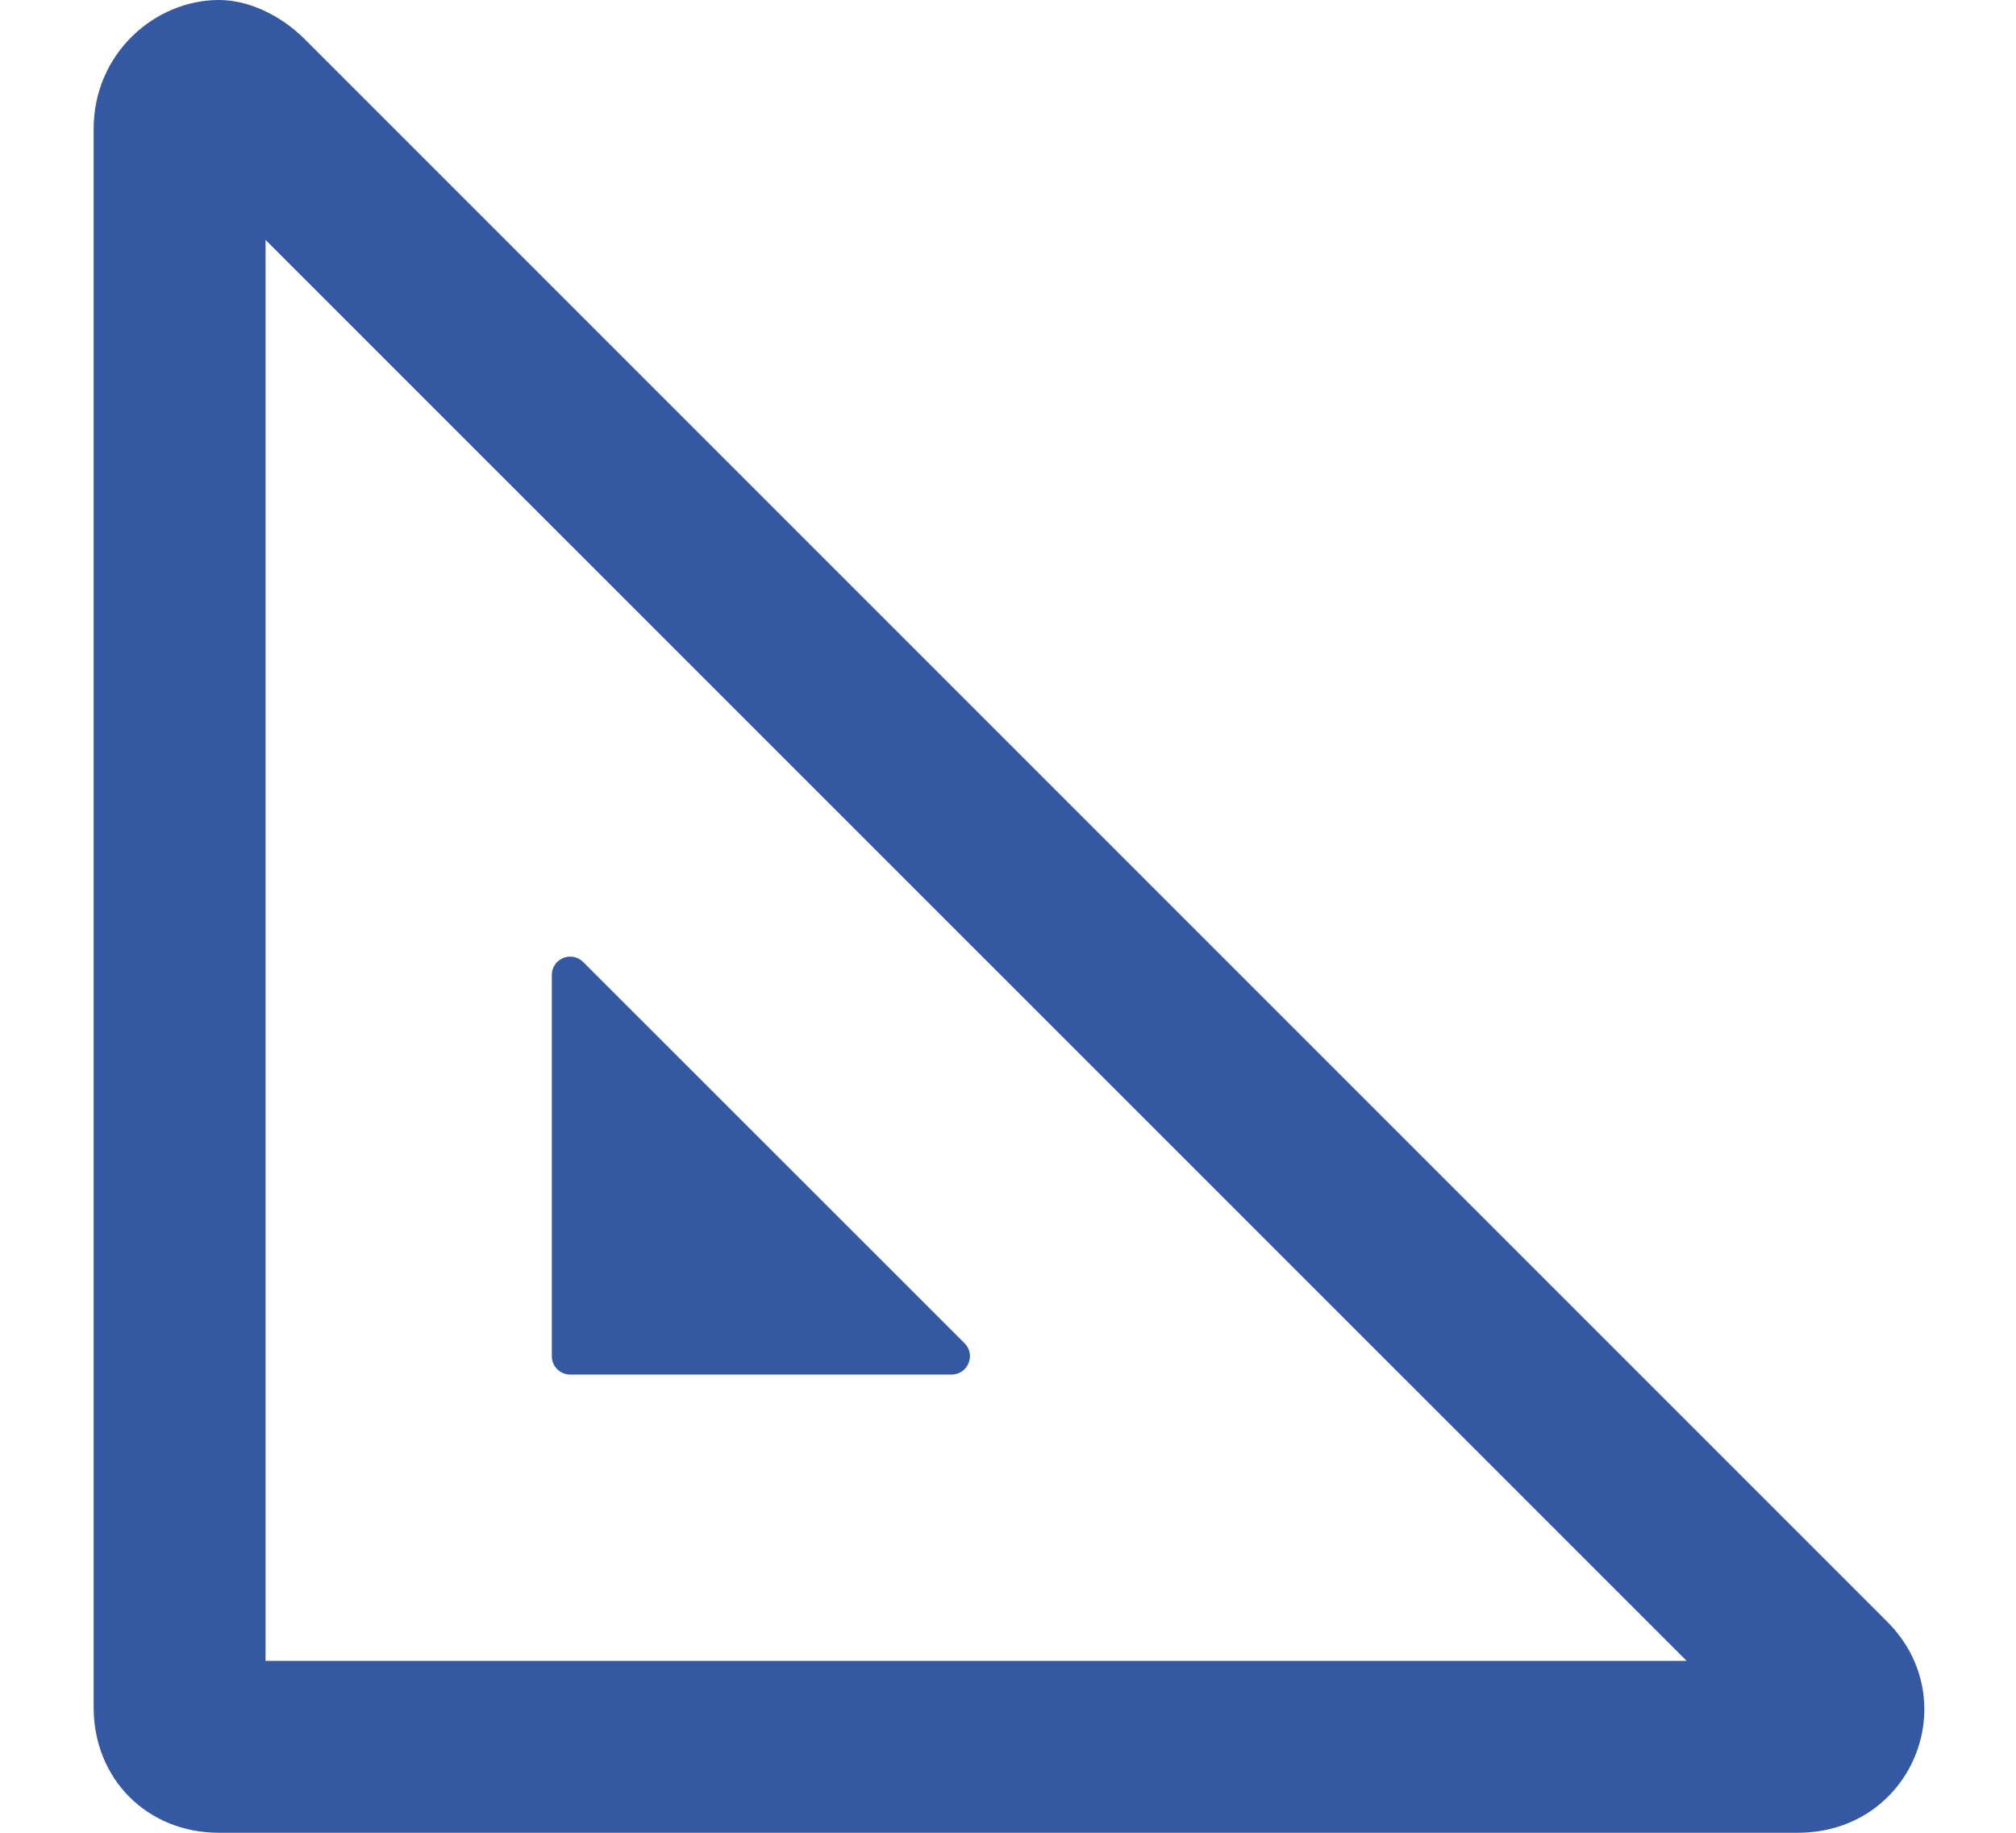
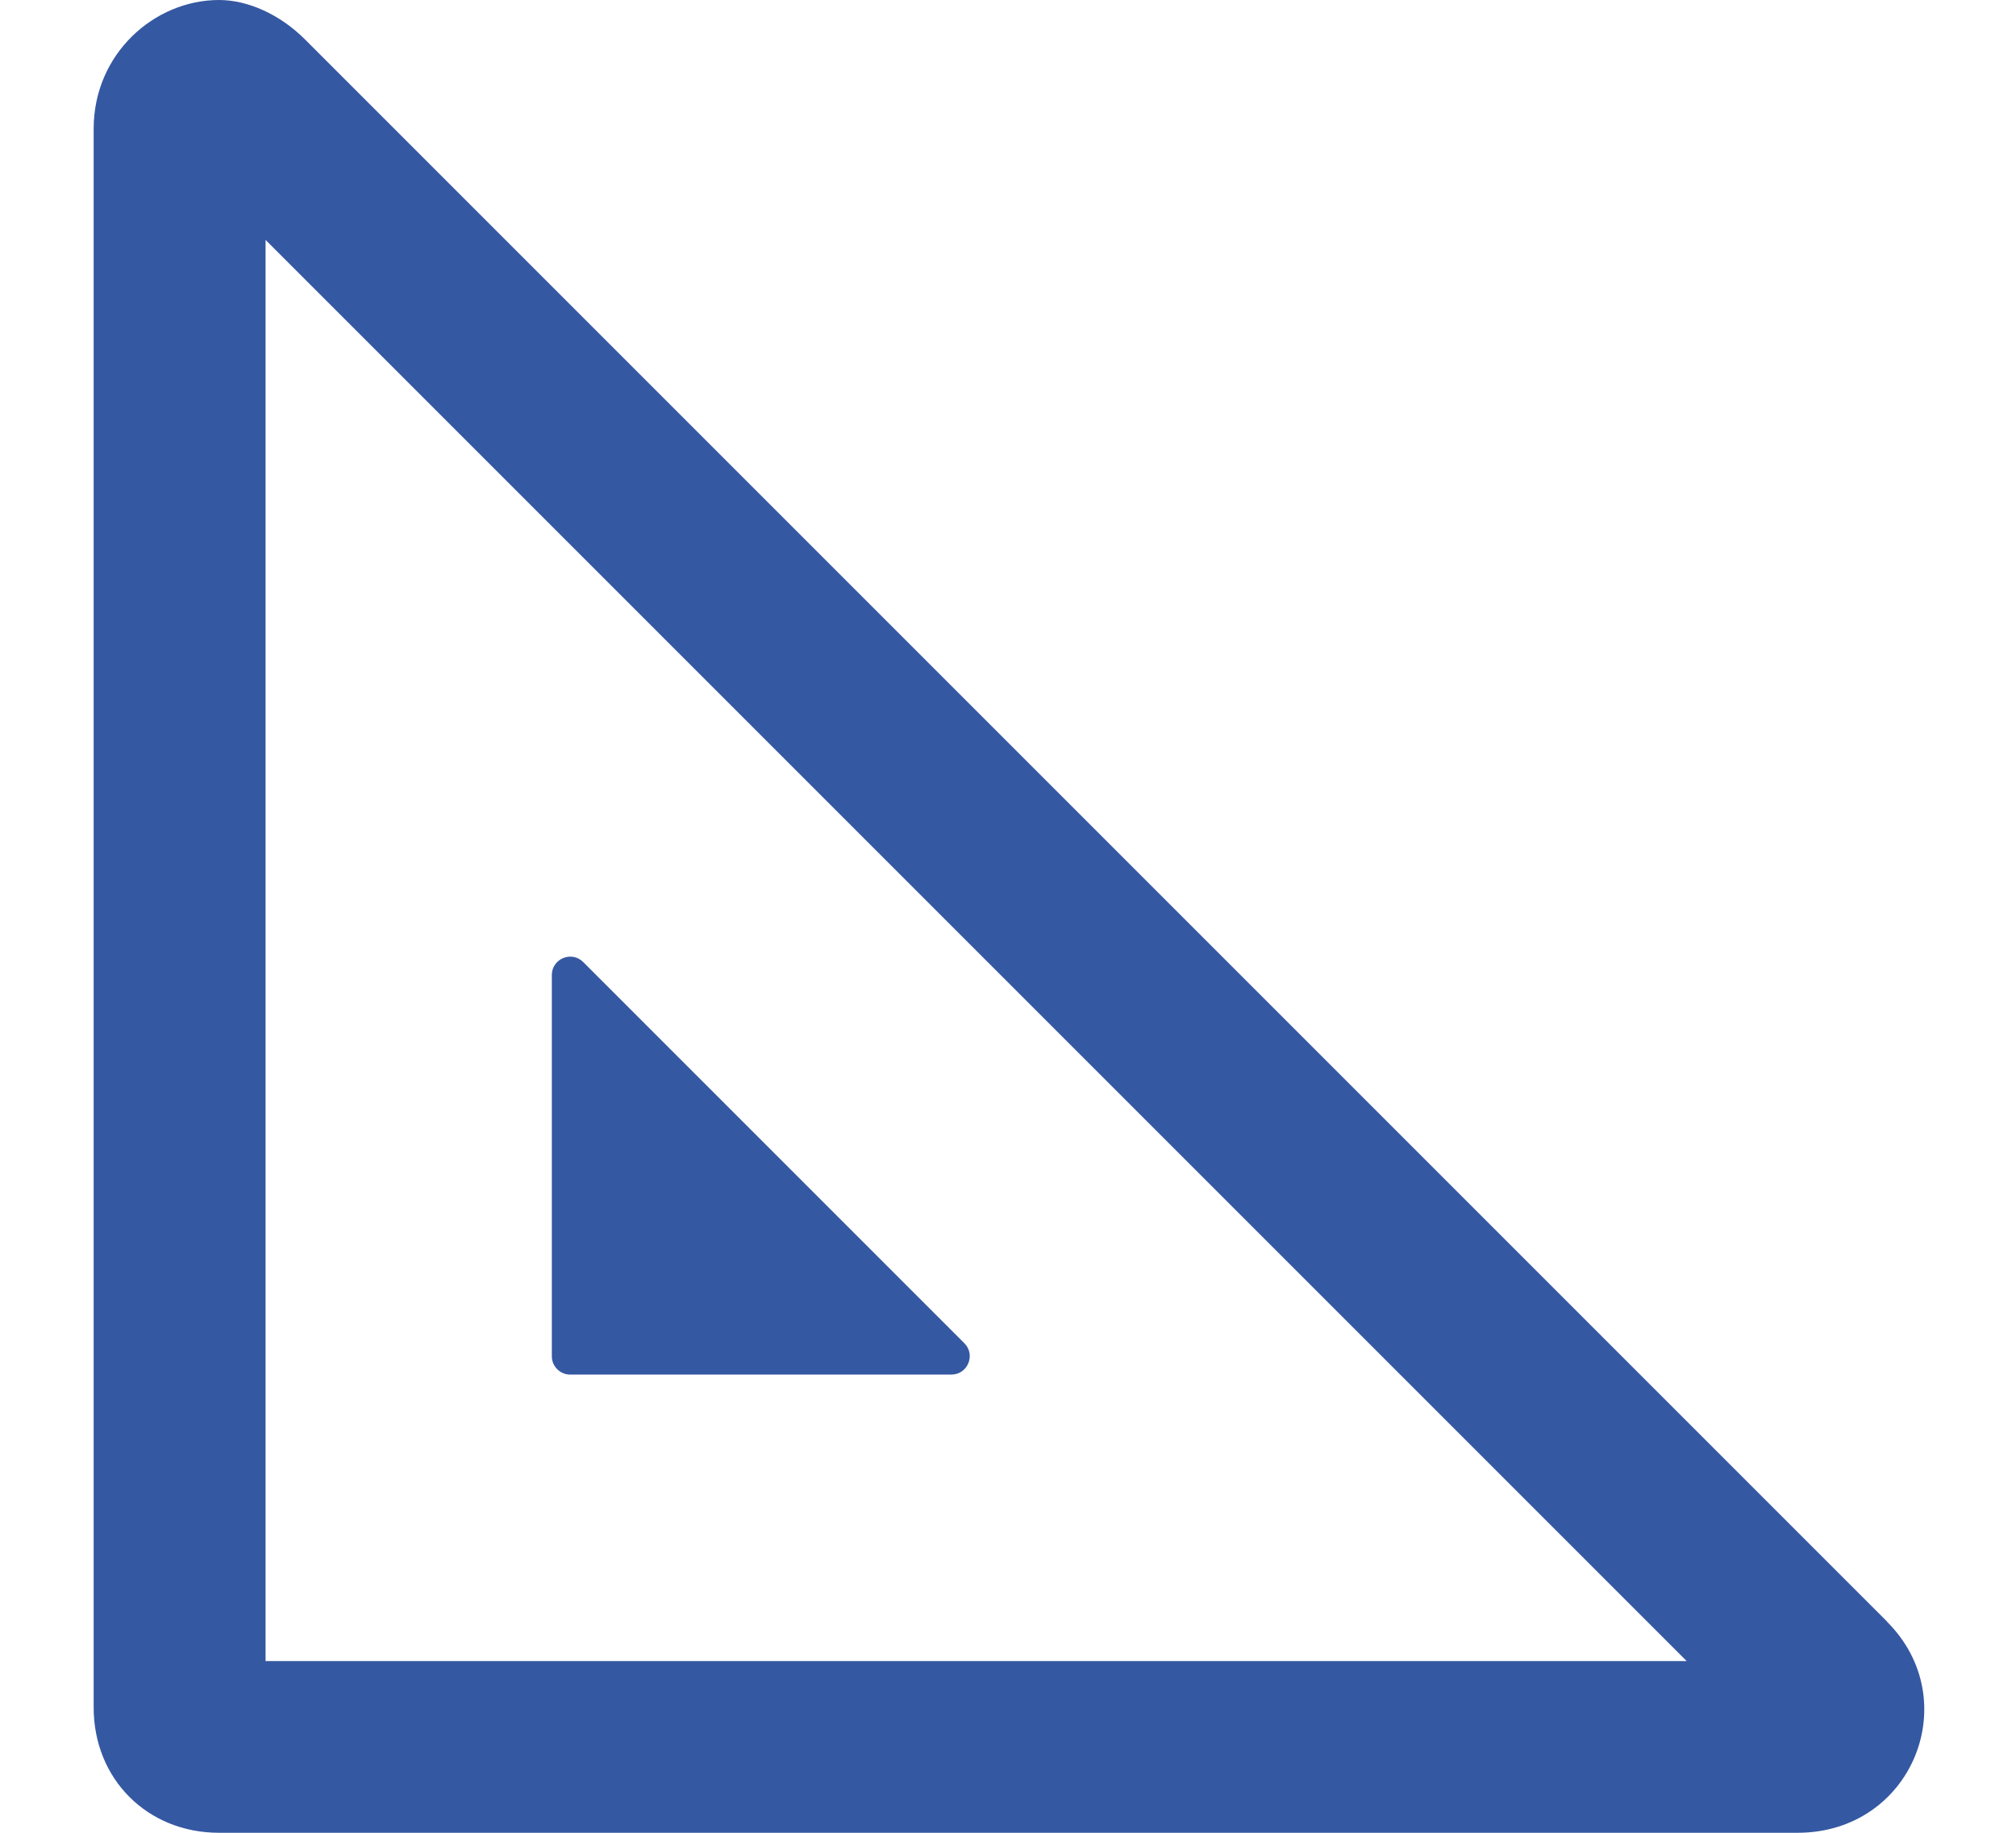
- <svg xmlns="http://www.w3.org/2000/svg" aria-hidden="true" width="11" height="10" viewBox="0 0 11 10" fill="none">
-   <path d="M10.297 8.848L1.664 0.215C1.527 0.078 1.351 0 1.195 0C0.844 0 0.511 0.293 0.511 0.703V9.316C0.511 9.707 0.804 10 1.195 10H9.808C10.433 10 10.726 9.277 10.297 8.848ZM1.449 9.062V1.309L9.203 9.062H1.449ZM3.011 7.4C3.011 7.455 3.056 7.5 3.111 7.5H5.192C5.281 7.5 5.326 7.392 5.263 7.329L3.182 5.249C3.119 5.186 3.011 5.23 3.011 5.32V7.4Z" fill="#3558a2" />
+ <svg xmlns="http://www.w3.org/2000/svg" fill="none" height="10" viewBox="0 0 11 10" width="11">
+   <path d="m10.297 8.848-8.633-8.633c-.137-.137-.312-.215-.469-.215-.352 0-.684.293-.684.703v8.613c0 .391.293.684.684.684h8.613c.625 0 .918-.723.488-1.152zm-8.848.215v-7.754l7.754 7.754zm1.562-1.663c0 .055.045.1.1.1h2.08c.089 0 .134-.108.071-.171l-2.08-2.08c-.063-.063-.171-.018-.171.071z" fill="#3558a2" />
</svg>
